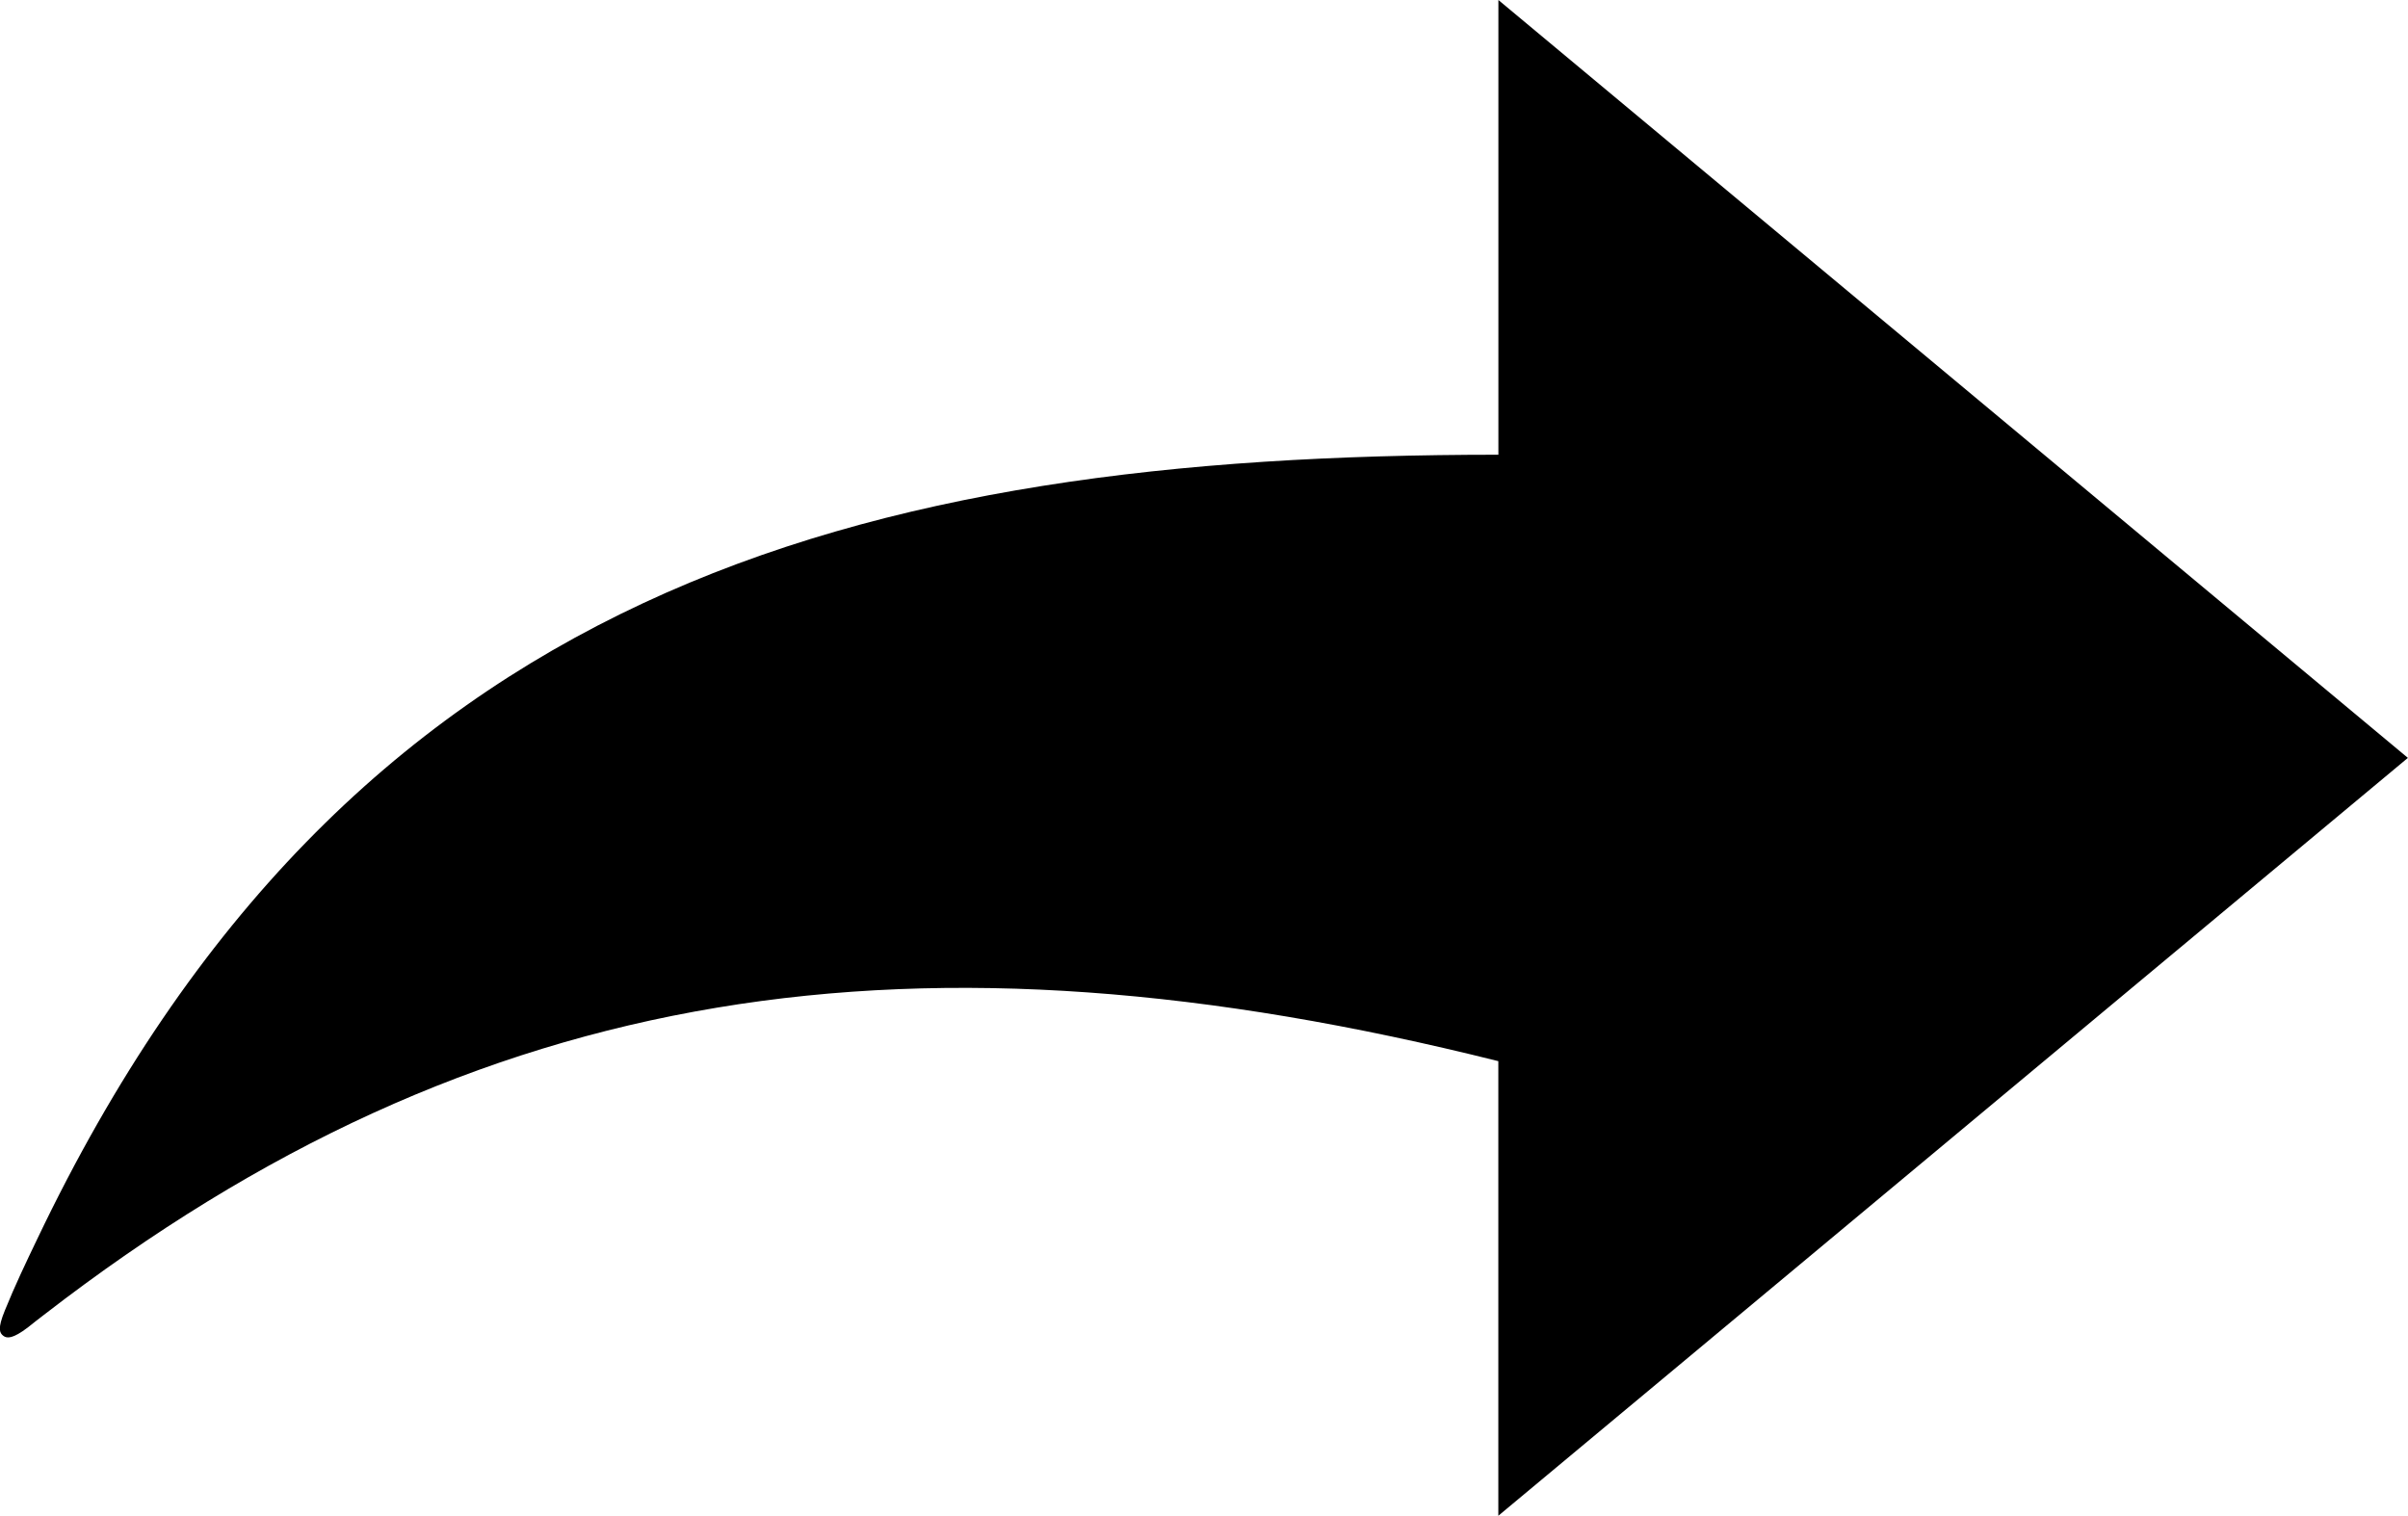
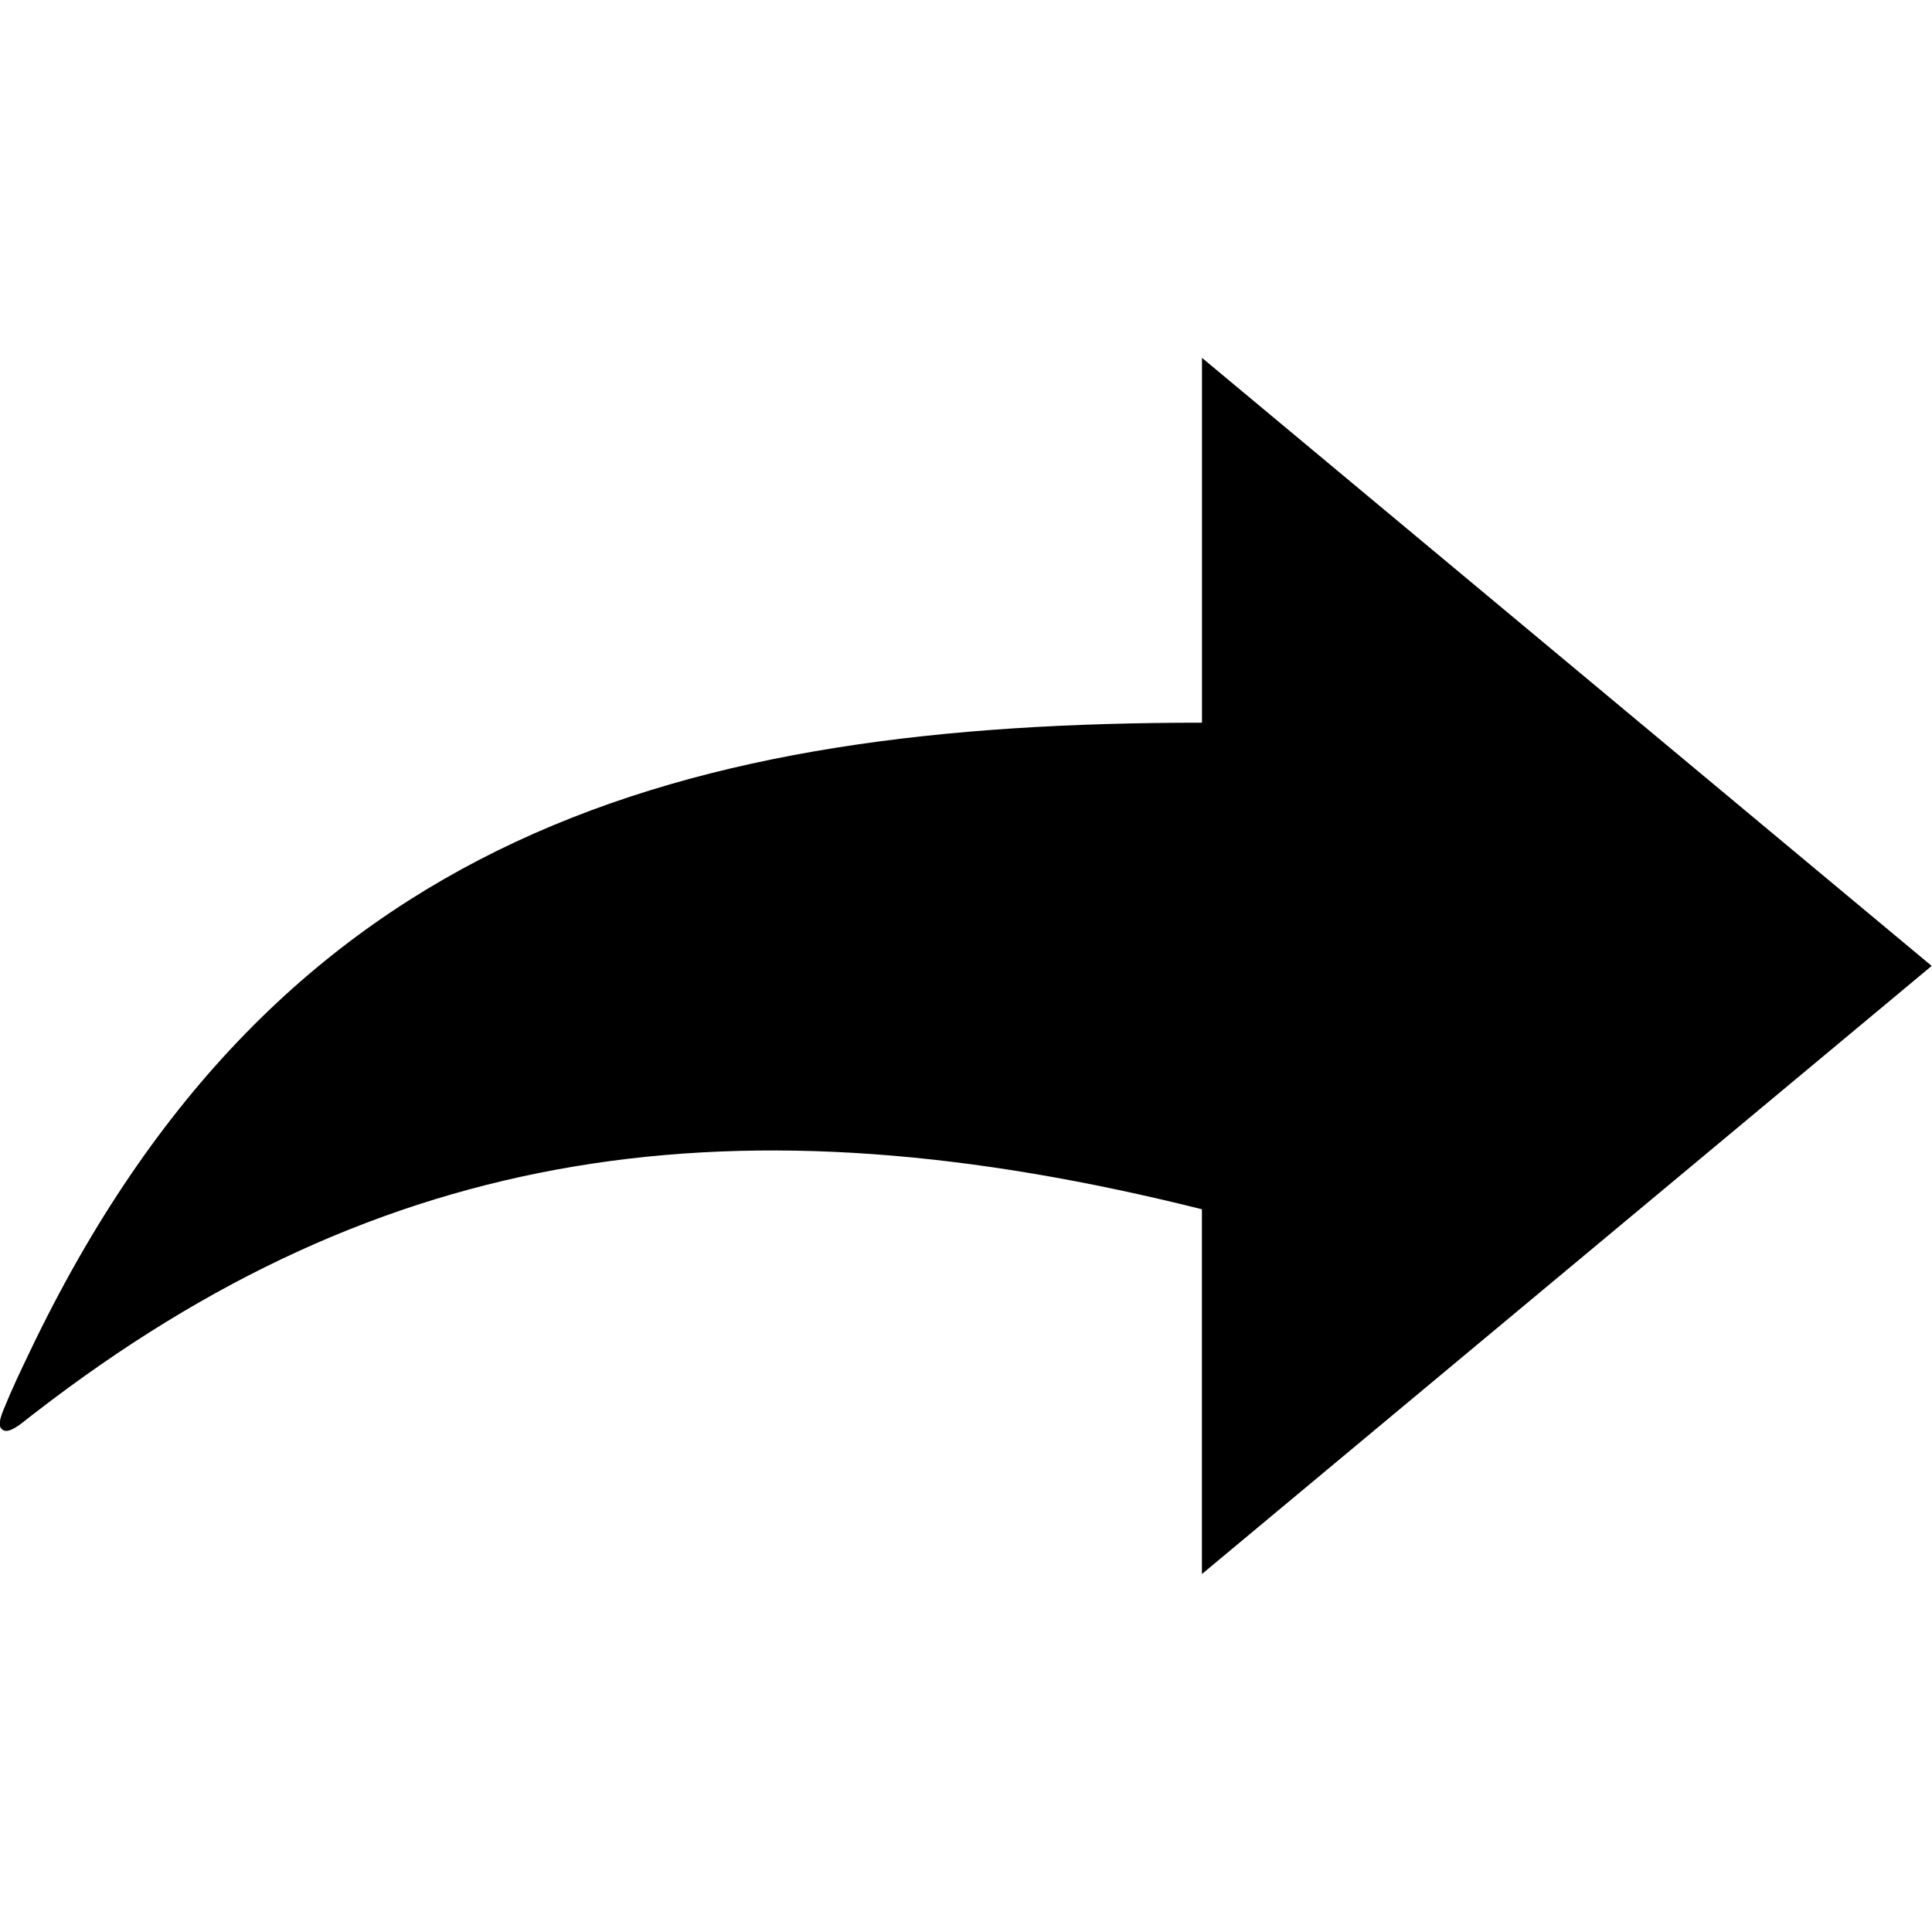
- <svg xmlns="http://www.w3.org/2000/svg" width="24" height="15.108" version="1.1" viewBox="0 0 24 24">
-   <g transform="translate(-174.48 -147.21)">
+ <svg xmlns="http://www.w3.org/2000/svg" width="24" height="24" version="1.1" viewBox="0 0 24 24">
+   <g transform="matrix(.62949 0 0 .62949 -105.39 -88.222)">
    <path d="m191.14 171.21v-7.198c-9.168-2.294-16.149-1.303-23.026 4.016-0.086 0.065-0.173 0.134-0.257 0.201-0.235 0.178-0.329 0.177-0.387 0.132-0.06-0.046-0.094-0.113 0.024-0.401 0.158-0.391 0.336-0.763 0.511-1.128 4.91-10.291 12.957-12.422 23.136-12.422v-7.2l14.4 12z" style="stroke-width:1.714" />
  </g>
</svg>
